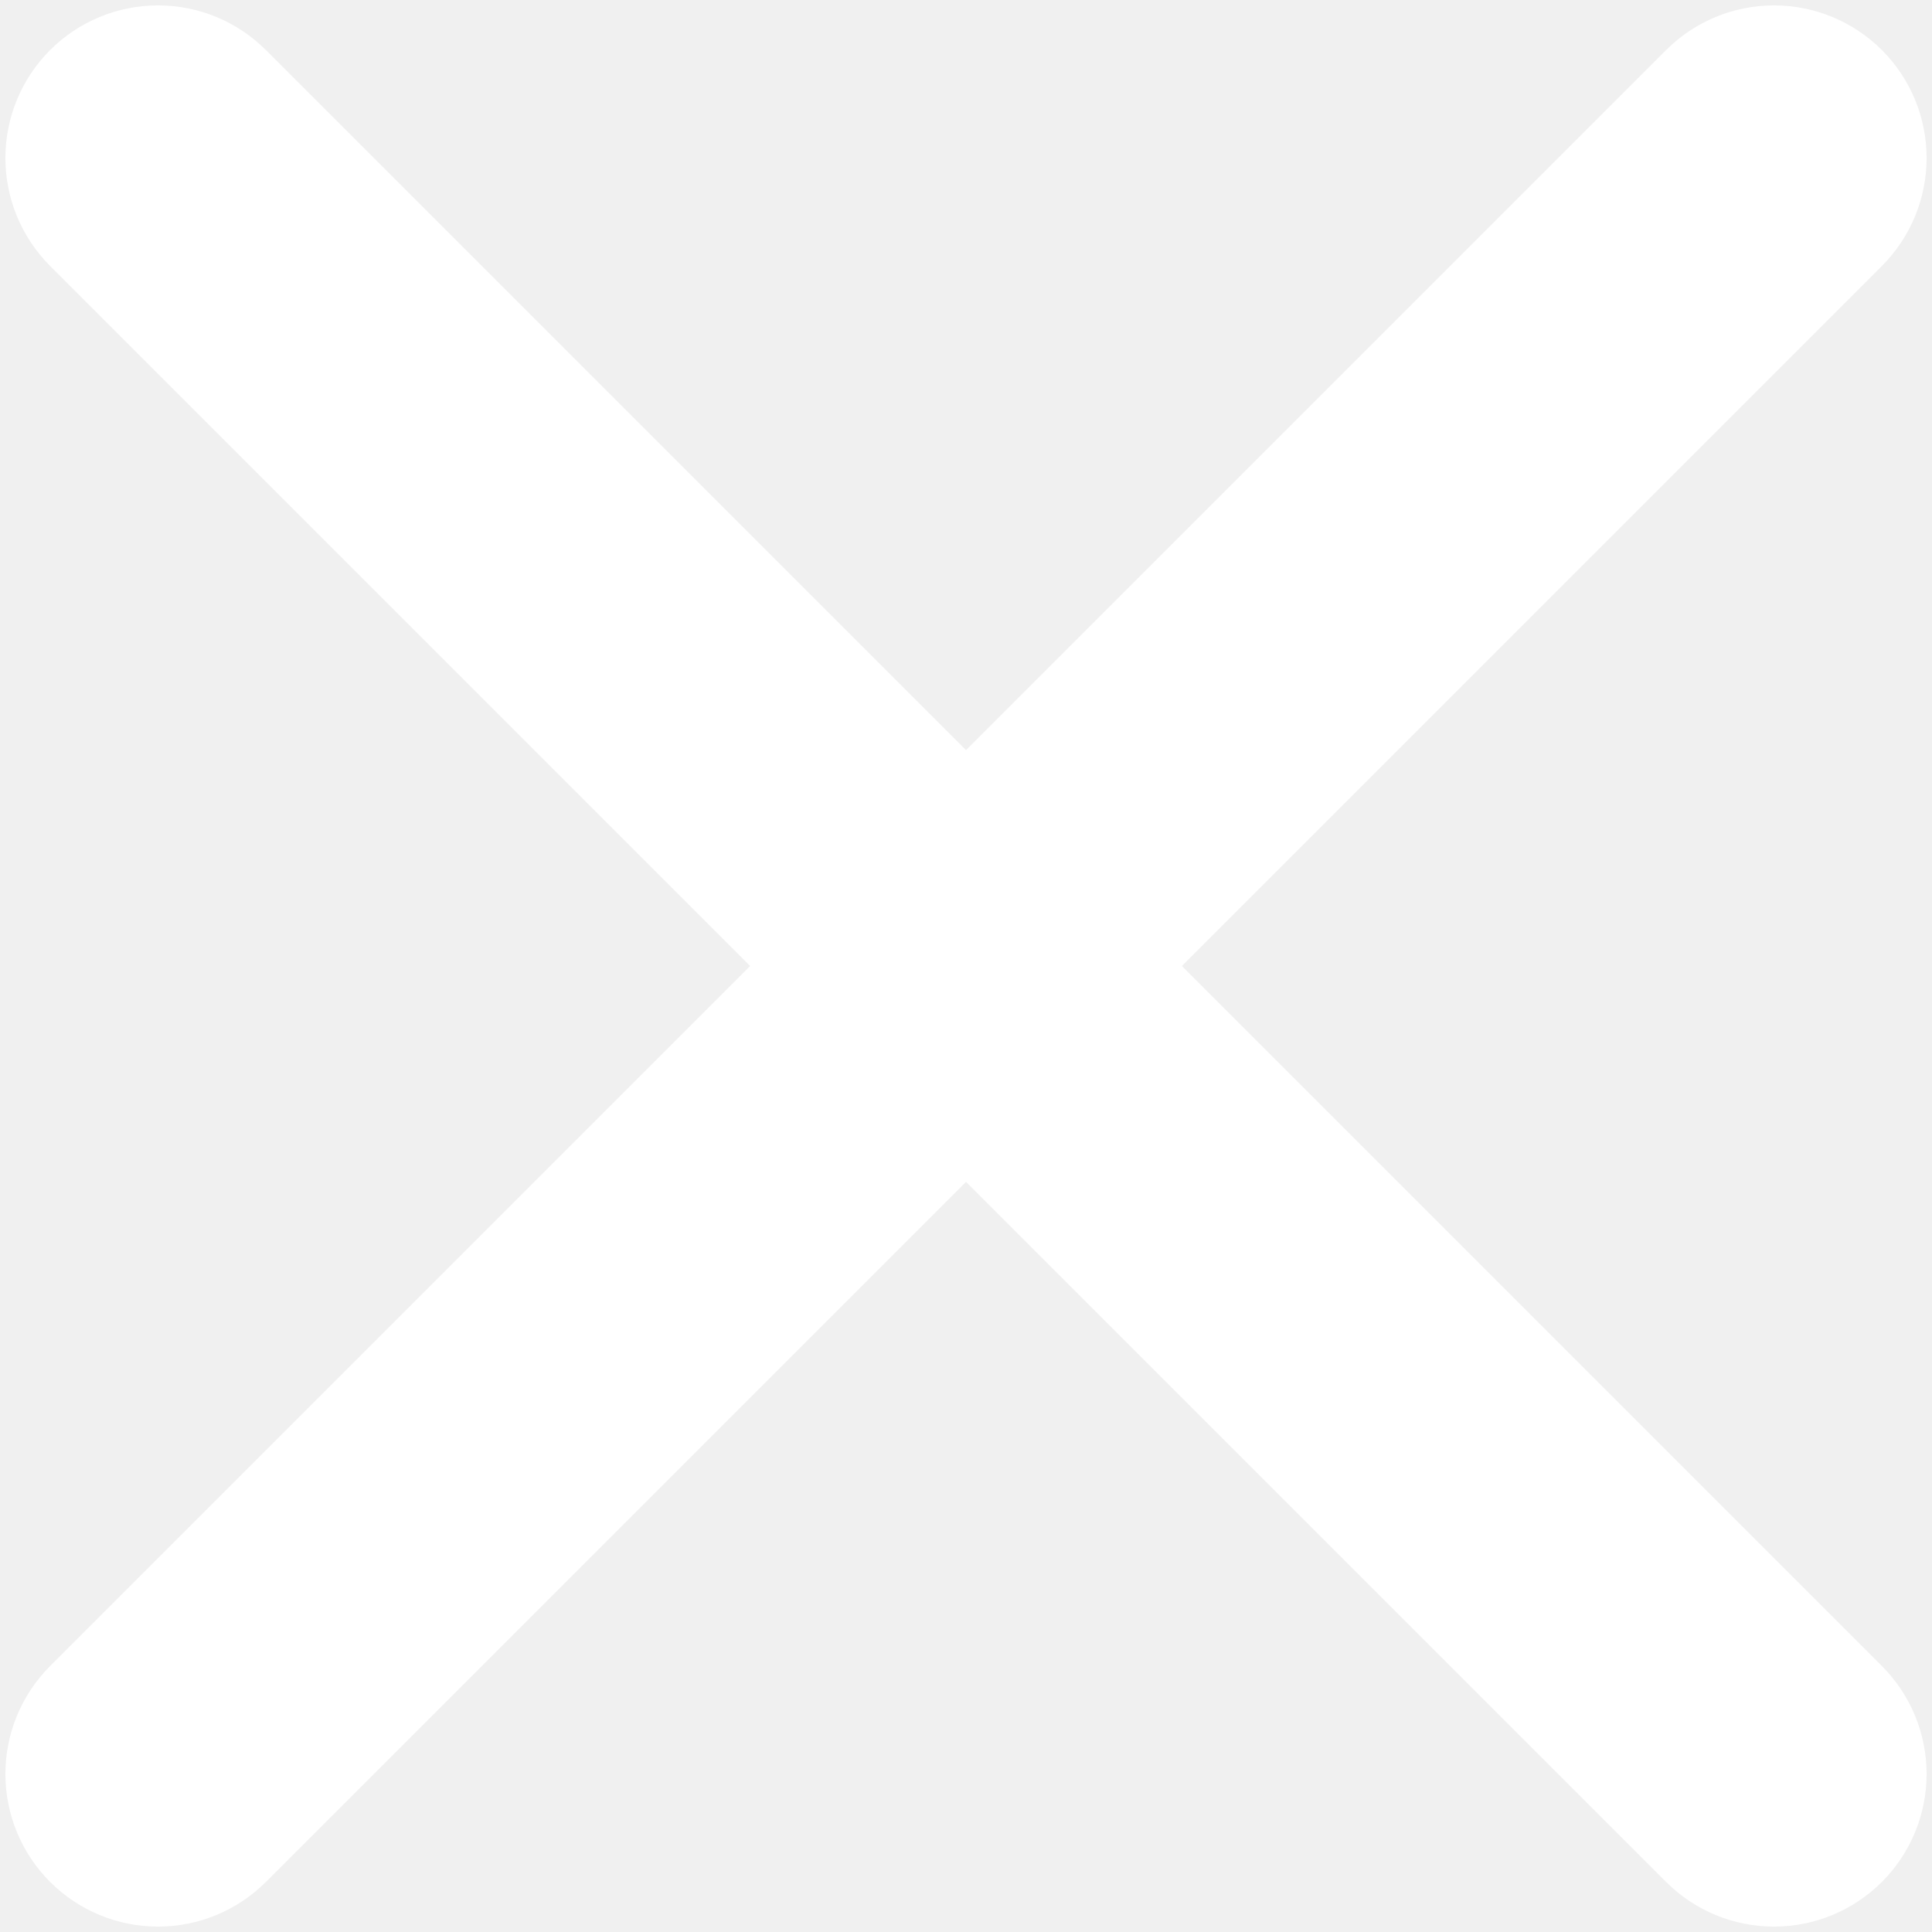
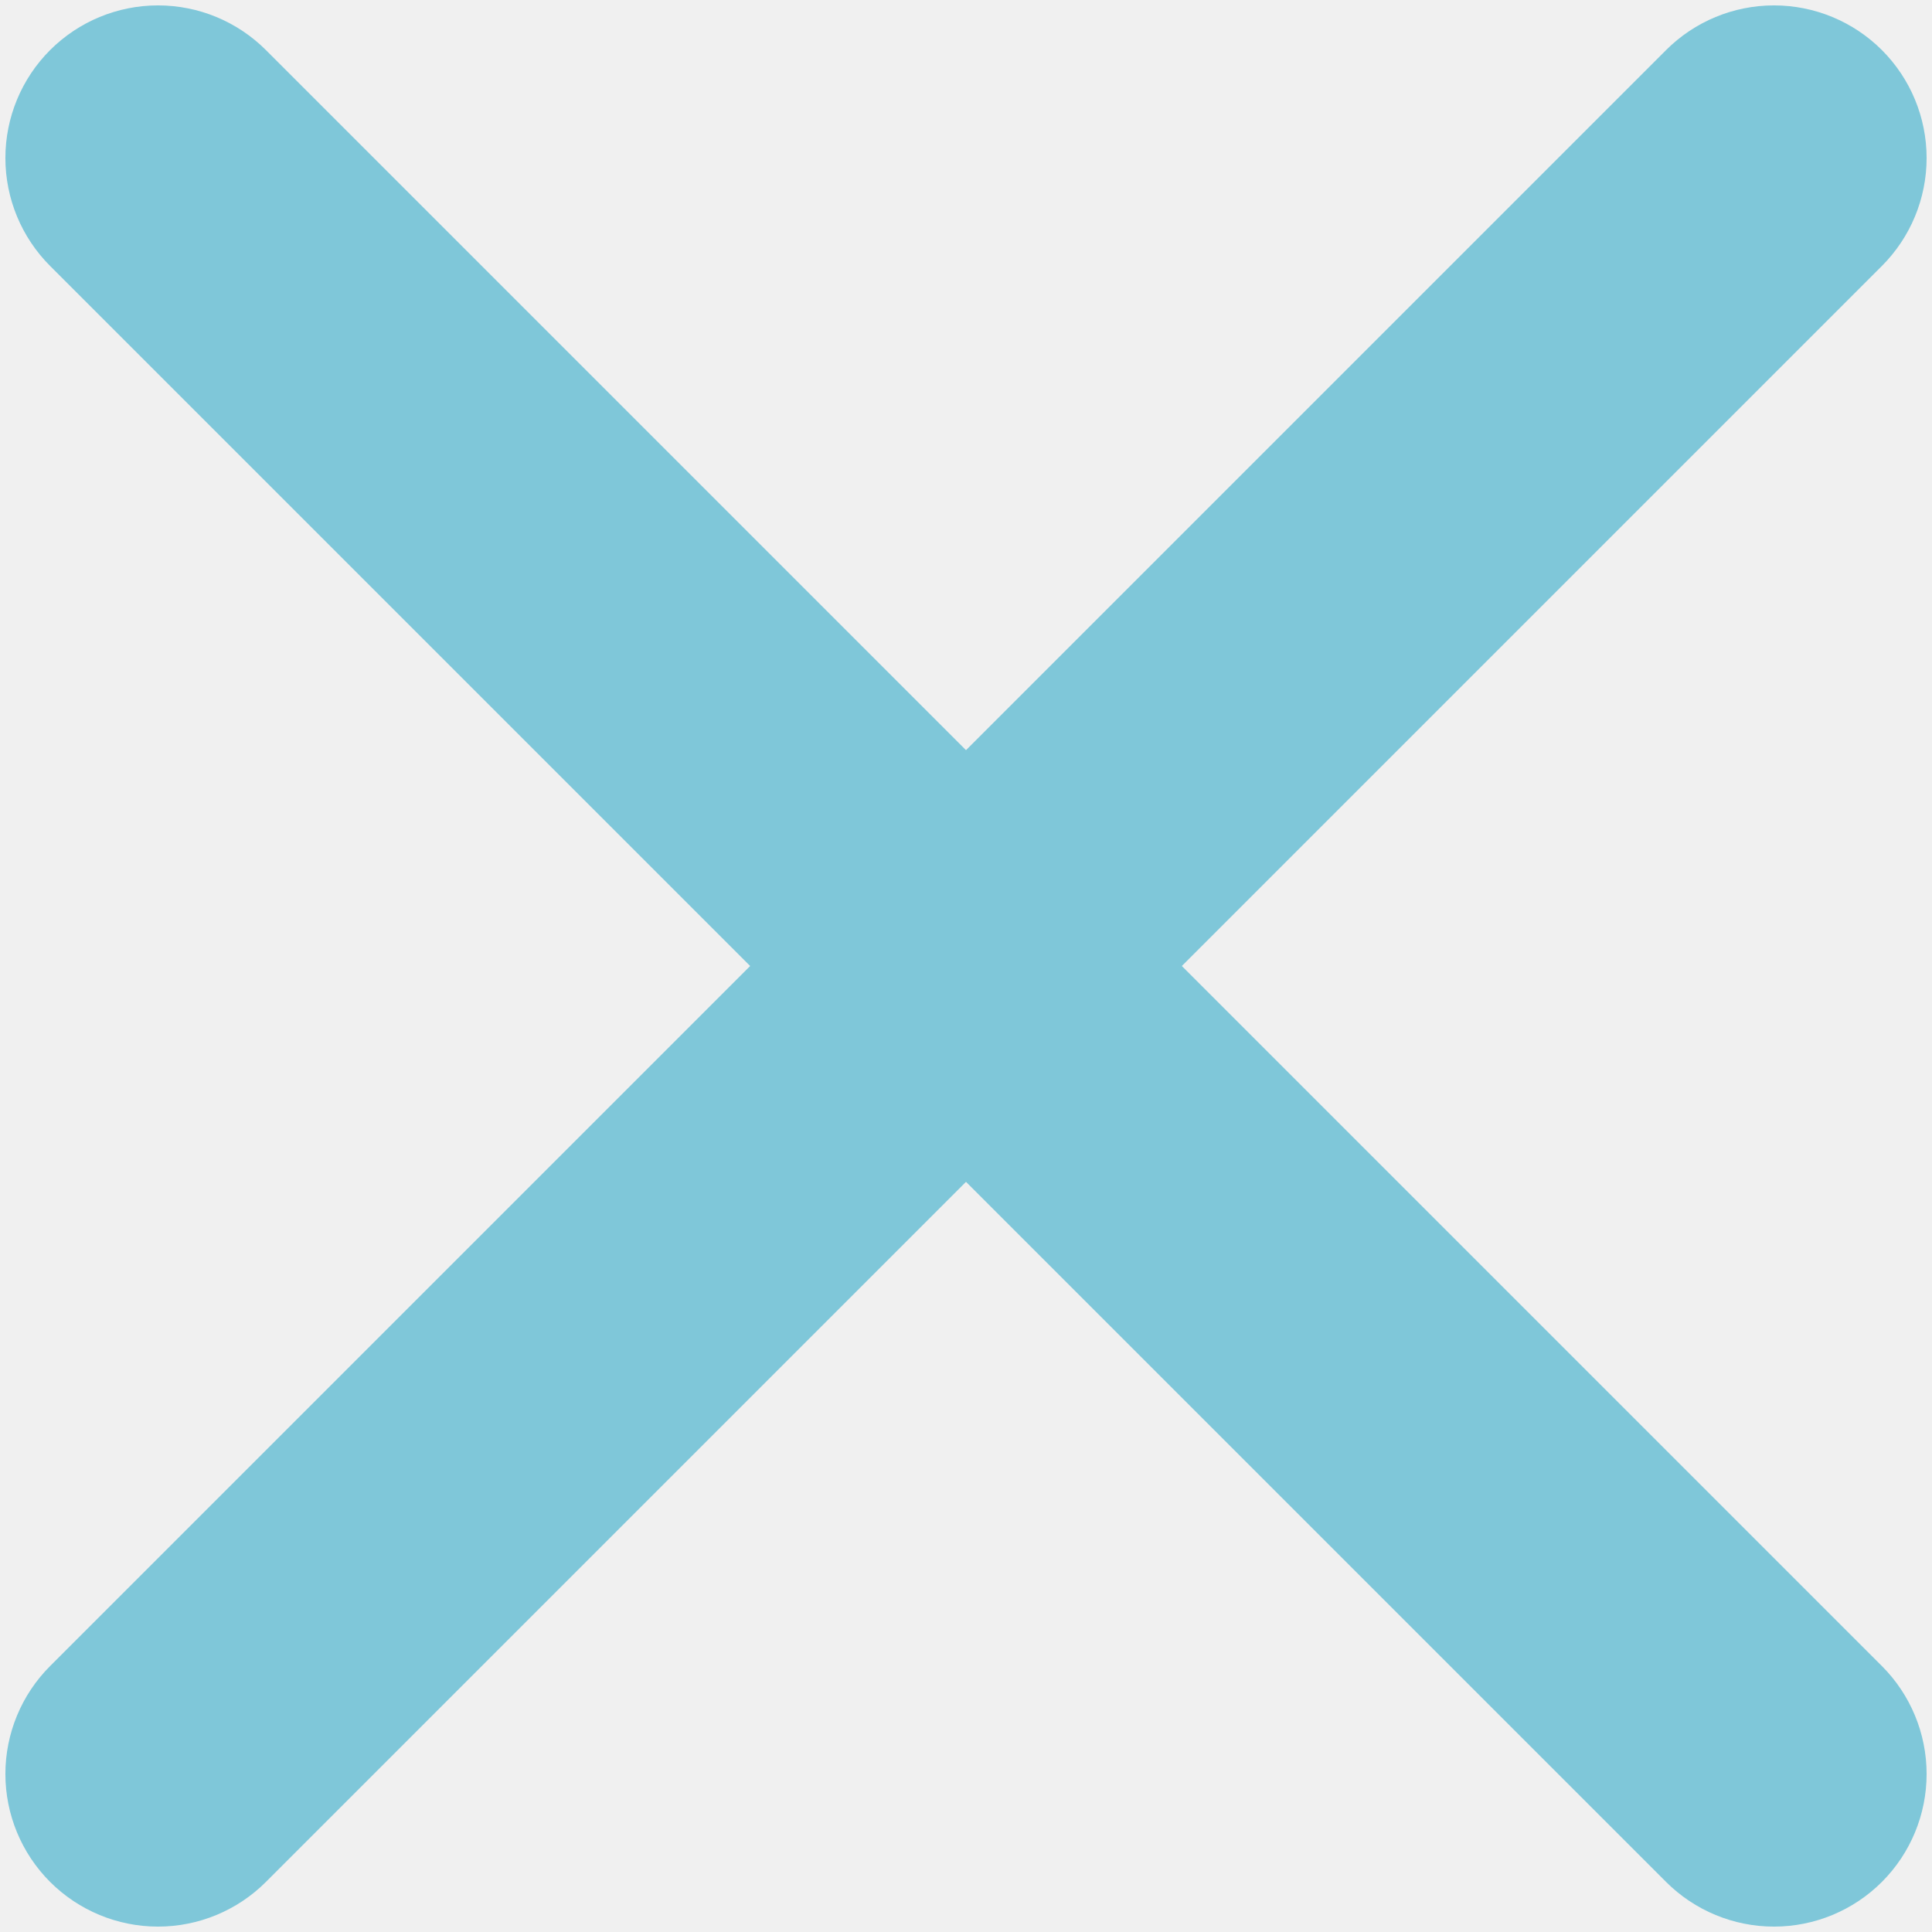
<svg xmlns="http://www.w3.org/2000/svg" width="270" height="270" viewBox="0 0 270 270" fill="none">
-   <path d="M263 7C258.999 3.001 253.574 0.754 247.917 0.754C242.26 0.754 236.835 3.001 232.835 7L135 104.835L37.165 7C33.165 3.001 27.739 0.754 22.083 0.754C16.426 0.754 11.001 3.001 7 7C3.001 11.001 0.754 16.426 0.754 22.083C0.754 27.739 3.001 33.165 7 37.165L104.835 135L7 232.835C3.001 236.835 0.754 242.261 0.754 247.917C0.754 253.574 3.001 258.999 7 263C11.001 266.999 16.426 269.246 22.083 269.246C27.739 269.246 33.165 266.999 37.165 263L135 165.165L232.835 263C236.835 266.999 242.26 269.246 247.917 269.246C253.574 269.246 258.999 266.999 263 263C266.999 258.999 269.246 253.574 269.246 247.917C269.246 242.261 266.999 236.835 263 232.835L165.165 135L263 37.165C266.999 33.165 269.246 27.739 269.246 22.083C269.246 16.426 266.999 11.001 263 7Z" fill="white" />
+   <path d="M263 7C258.999 3.001 253.574 0.754 247.917 0.754C242.26 0.754 236.835 3.001 232.835 7L135 104.835L37.165 7C33.165 3.001 27.739 0.754 22.083 0.754C16.426 0.754 11.001 3.001 7 7C3.001 11.001 0.754 16.426 0.754 22.083C0.754 27.739 3.001 33.165 7 37.165L104.835 135L7 232.835C3.001 236.835 0.754 242.261 0.754 247.917C0.754 253.574 3.001 258.999 7 263C11.001 266.999 16.426 269.246 22.083 269.246C27.739 269.246 33.165 266.999 37.165 263L135 165.165L232.835 263C236.835 266.999 242.26 269.246 247.917 269.246C253.574 269.246 258.999 266.999 263 263C266.999 258.999 269.246 253.574 269.246 247.917C269.246 242.261 266.999 236.835 263 232.835L165.165 135L263 37.165C266.999 33.165 269.246 27.739 269.246 22.083C269.246 16.426 266.999 11.001 263 7Z" fill="#7FC7D9" />
</svg>
